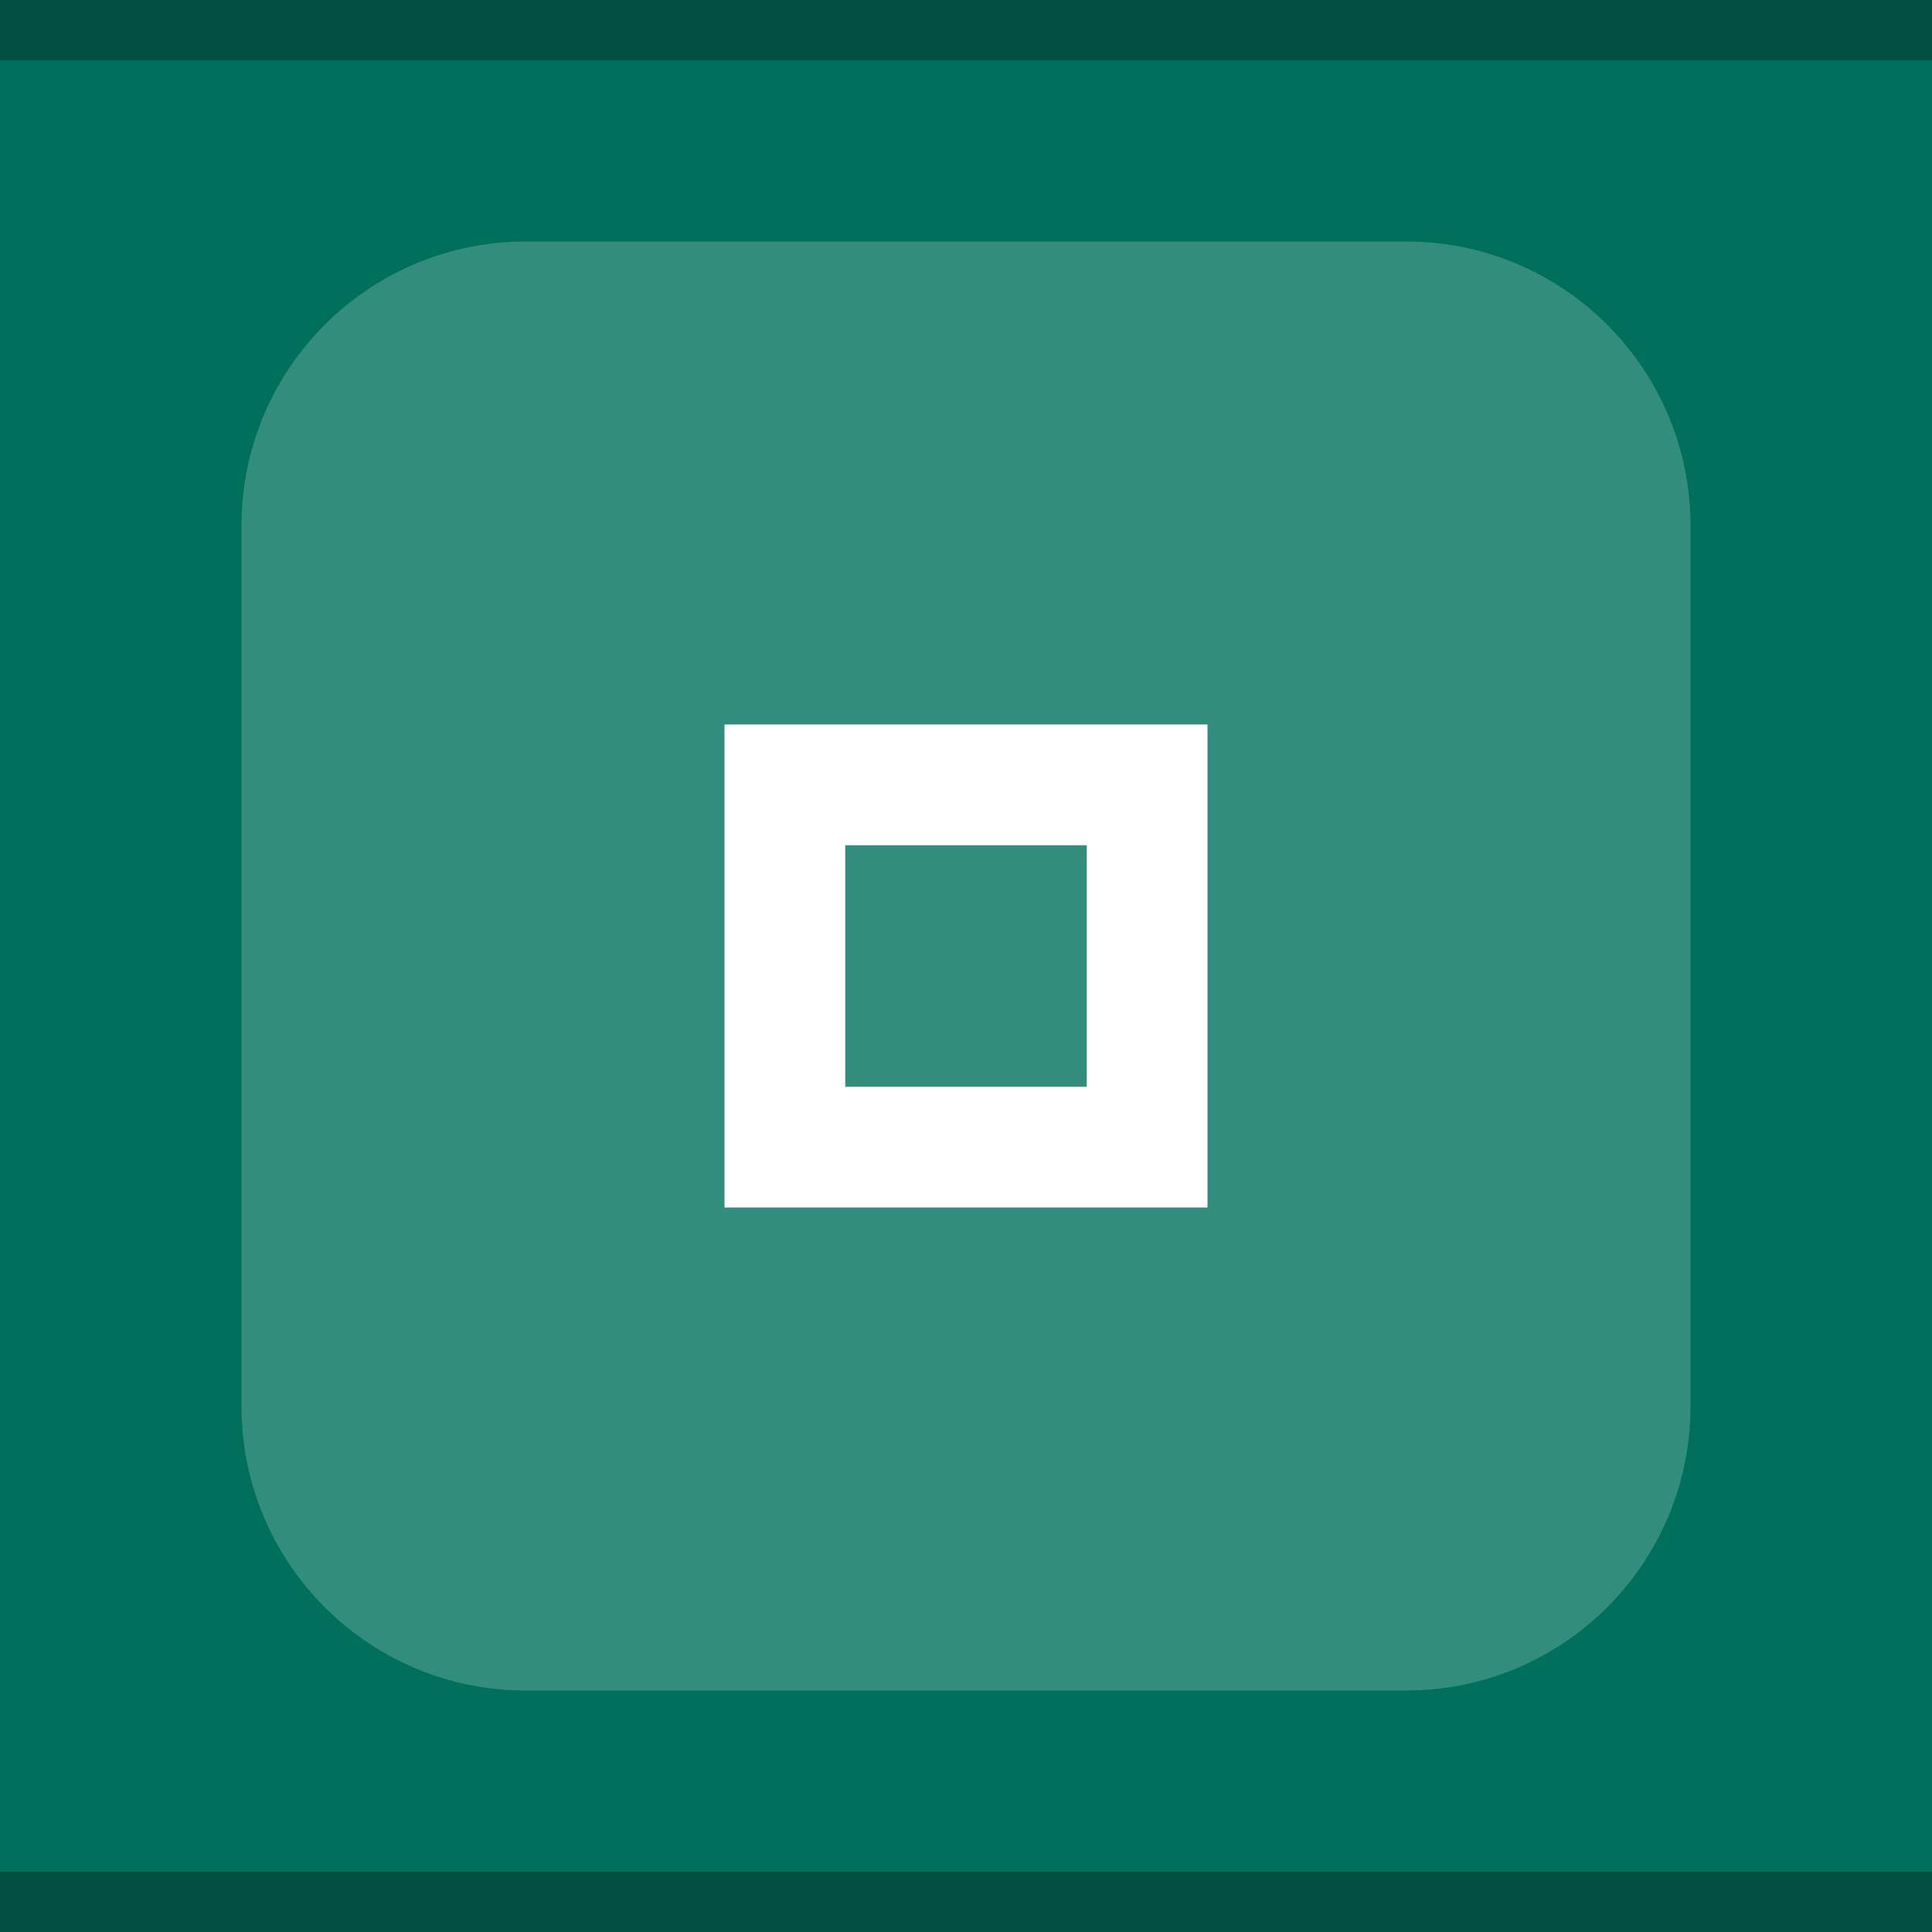
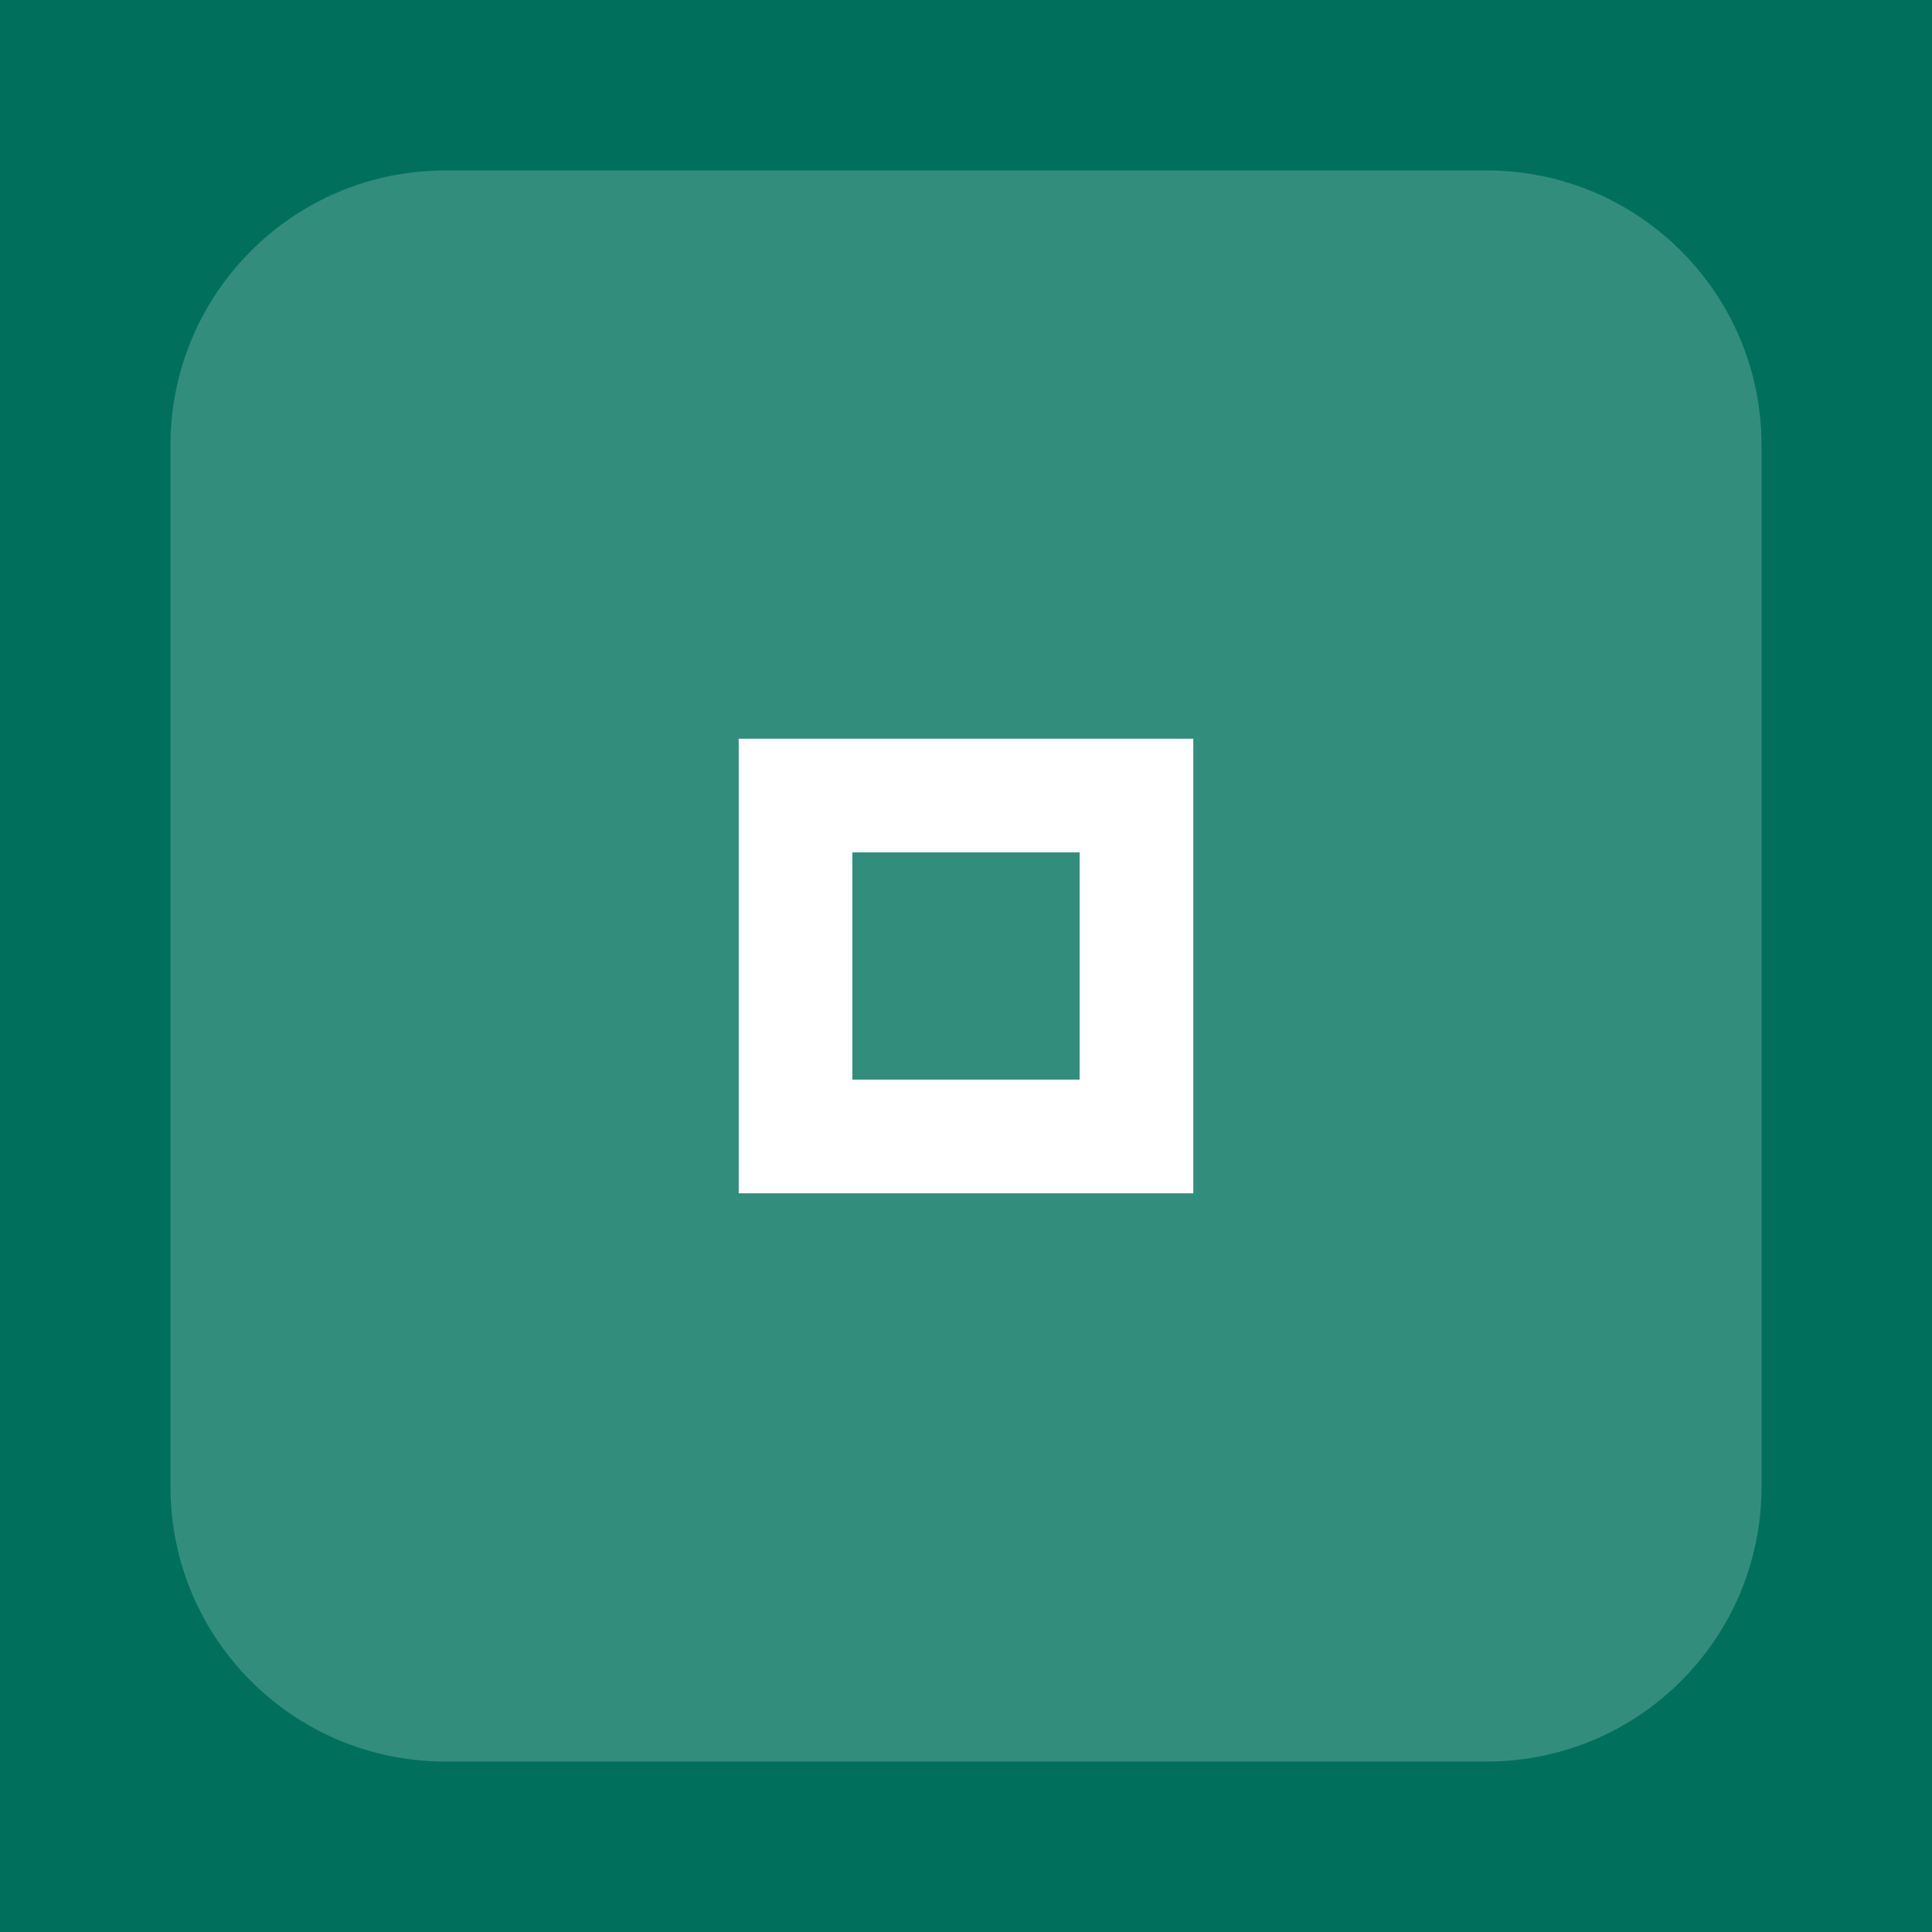
- <svg xmlns="http://www.w3.org/2000/svg" id="svg12" version="1.1" viewBox="0 0 32 32" height="32" width="32">
+ <svg xmlns="http://www.w3.org/2000/svg" id="svg12" version="1.1" viewBox="0 0 34 34" height="34" width="34">
  <defs id="defs16" />
-   <rect style="fill:#00705d;fill-opacity:1" id="rect2" fill="#E0E0E0" height="32" width="32" />
-   <path id="path8" d="m 12,12 v 8 h 8 v -8 z m 2,2 h 4 v 4 h -4 z" style="fill:#ffffff;fill-opacity:1" />
-   <rect width="32" height="1" fill="#FFFFFF" fill-opacity="0.4" id="rect166" style="opacity:0.3;fill:#000000;fill-opacity:1" x="0" y="0" />
-   <rect width="32" height="1" fill="#FFFFFF" fill-opacity="0.4" id="rect166-3" style="opacity:0.3;fill:#000000;fill-opacity:1" x="0" y="31" />
-   <rect ry="4.708" rx="4.708" y="4" x="4" width="24" height="24" fill="#E0E0E0" id="rect2-6-1" style="opacity:0.2;fill:#ffffff;fill-opacity:1;stroke-width:0.75" />
+   <rect style="fill:#00705d;fill-opacity:1;stroke-width:1.125" id="rect2" fill="#E0E0E0" height="36" width="36" x="-1" y="-1" />
+   <path id="path8-3" d="m 13,13 v 8 h 8 v -8 z m 2,2 h 4 v 4 h -4 z" style="fill:#ffffff" />
+   <rect style="opacity:0.2;fill:#ffffff;fill-opacity:1;stroke-width:0.875" id="rect2-3" fill="#E0E0E0" height="28" width="28" x="3" y="3" rx="4.836" ry="4.836" />
</svg>
